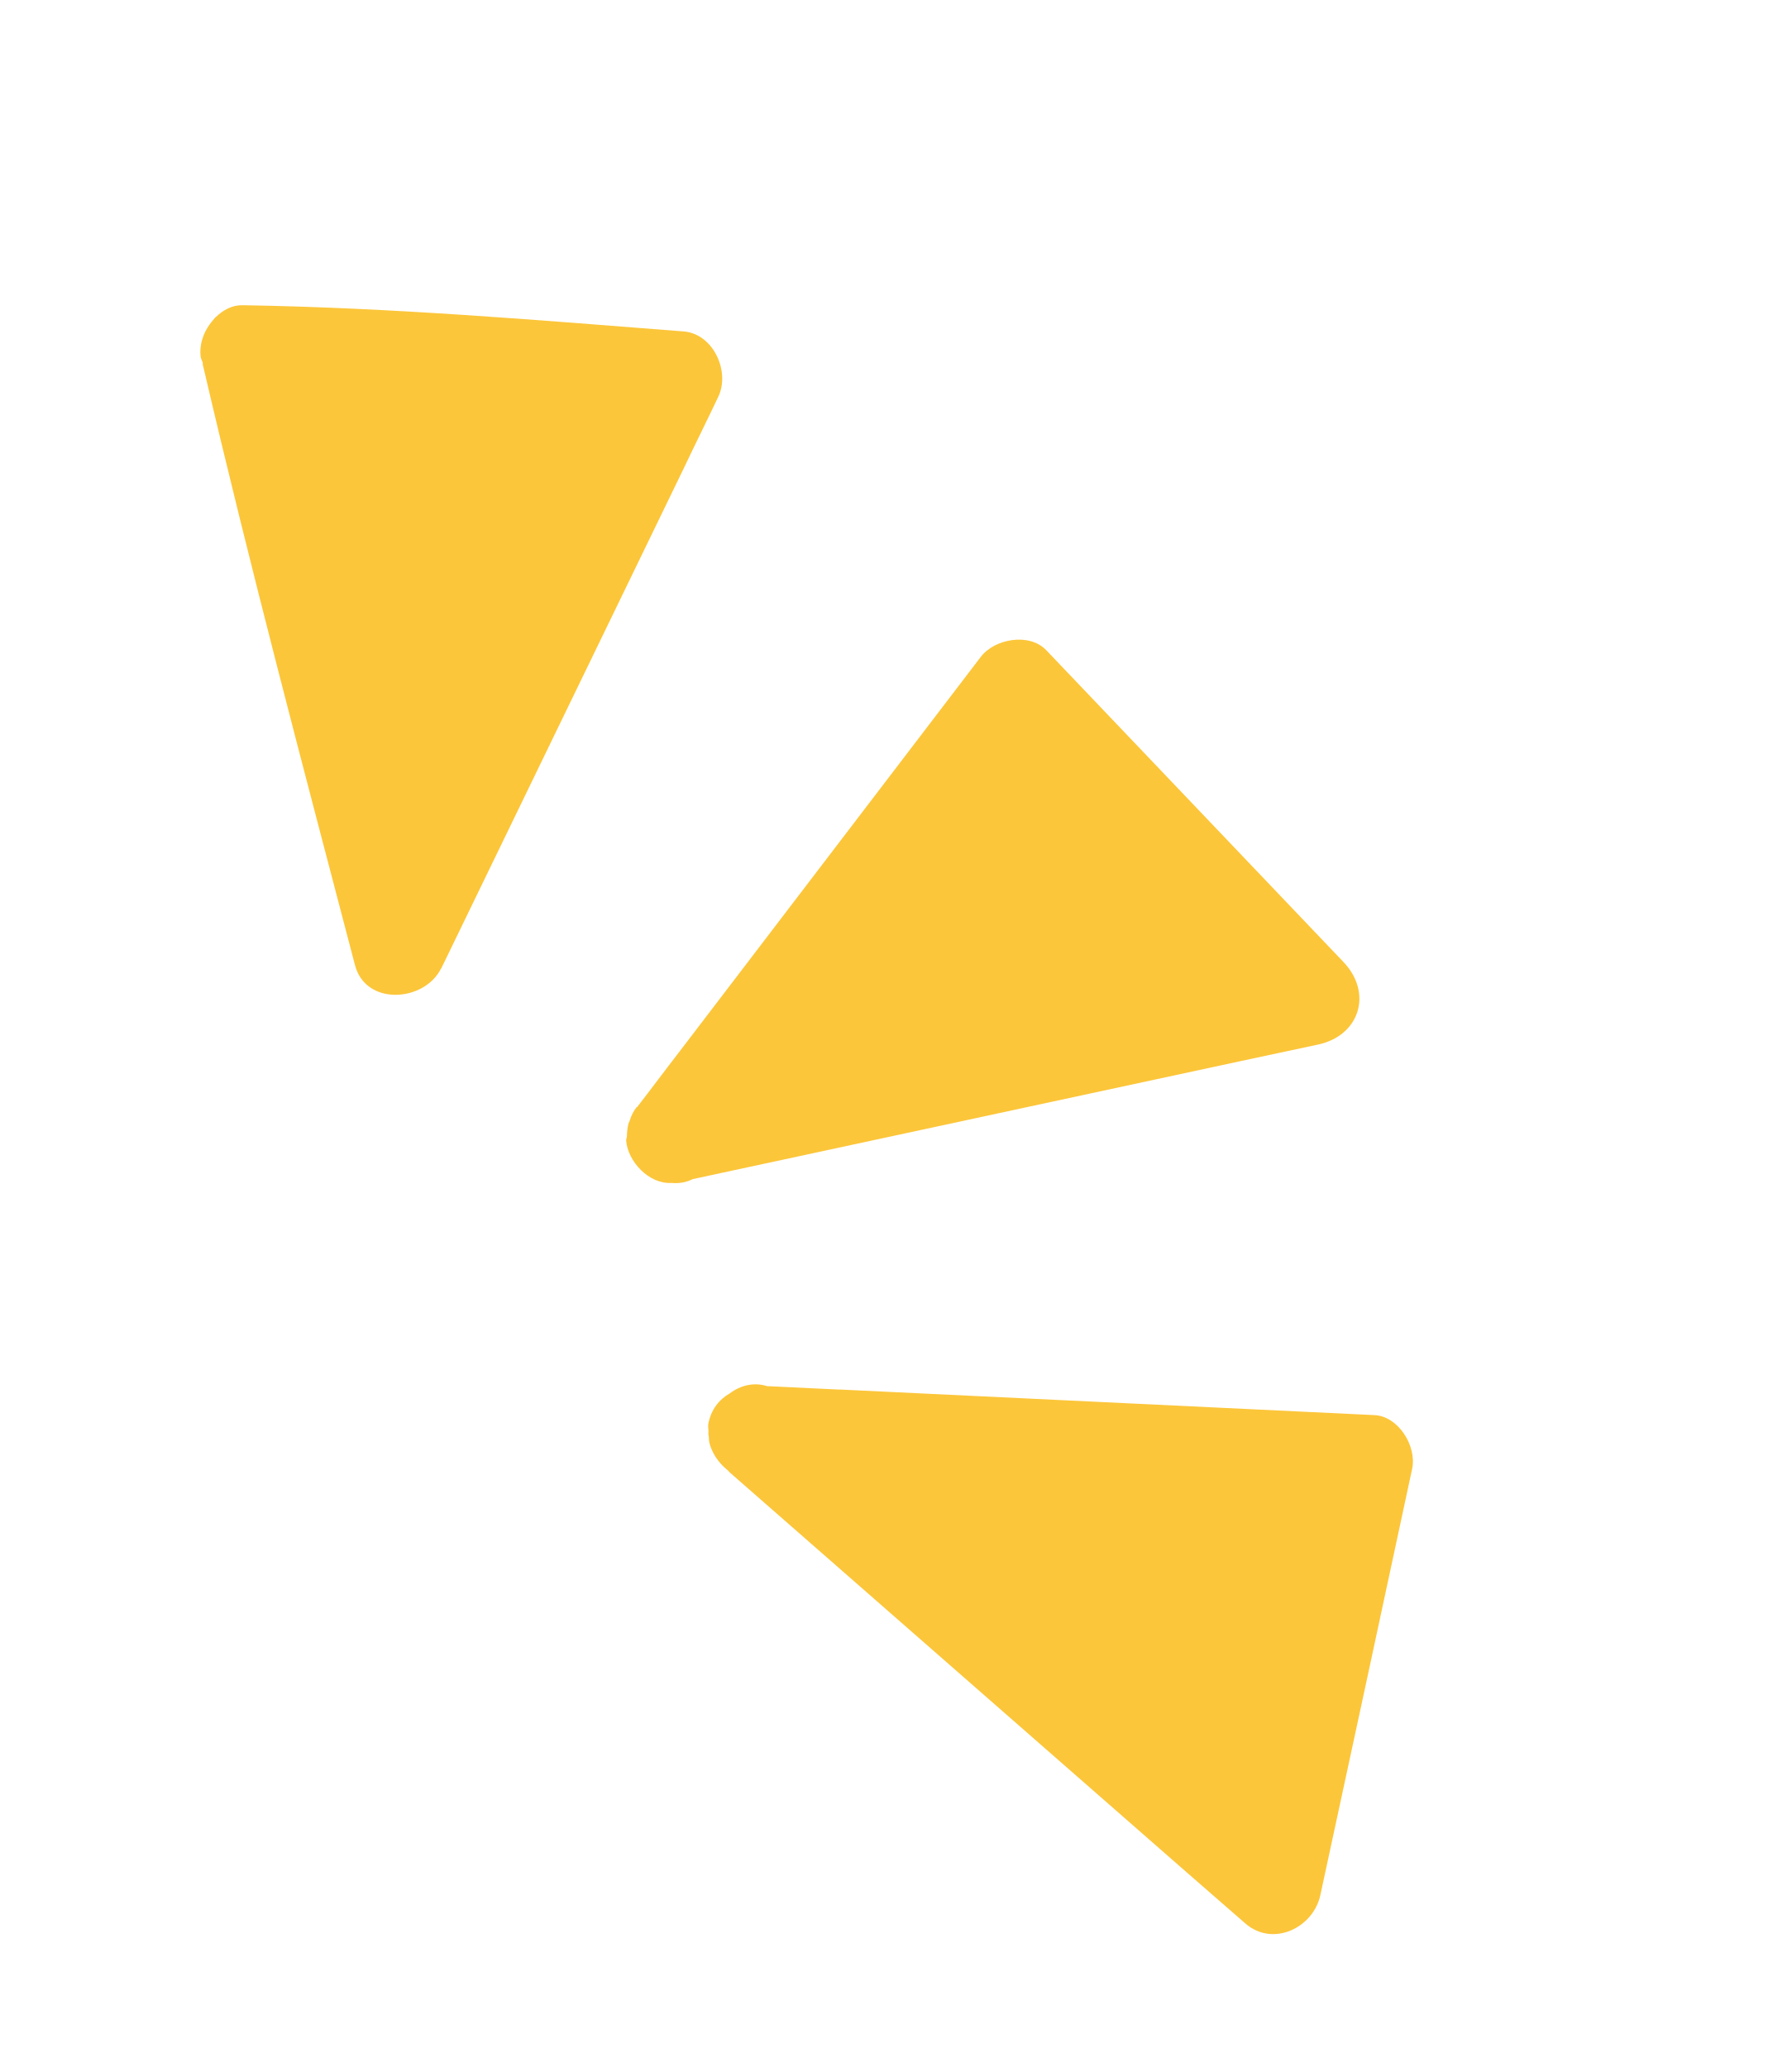
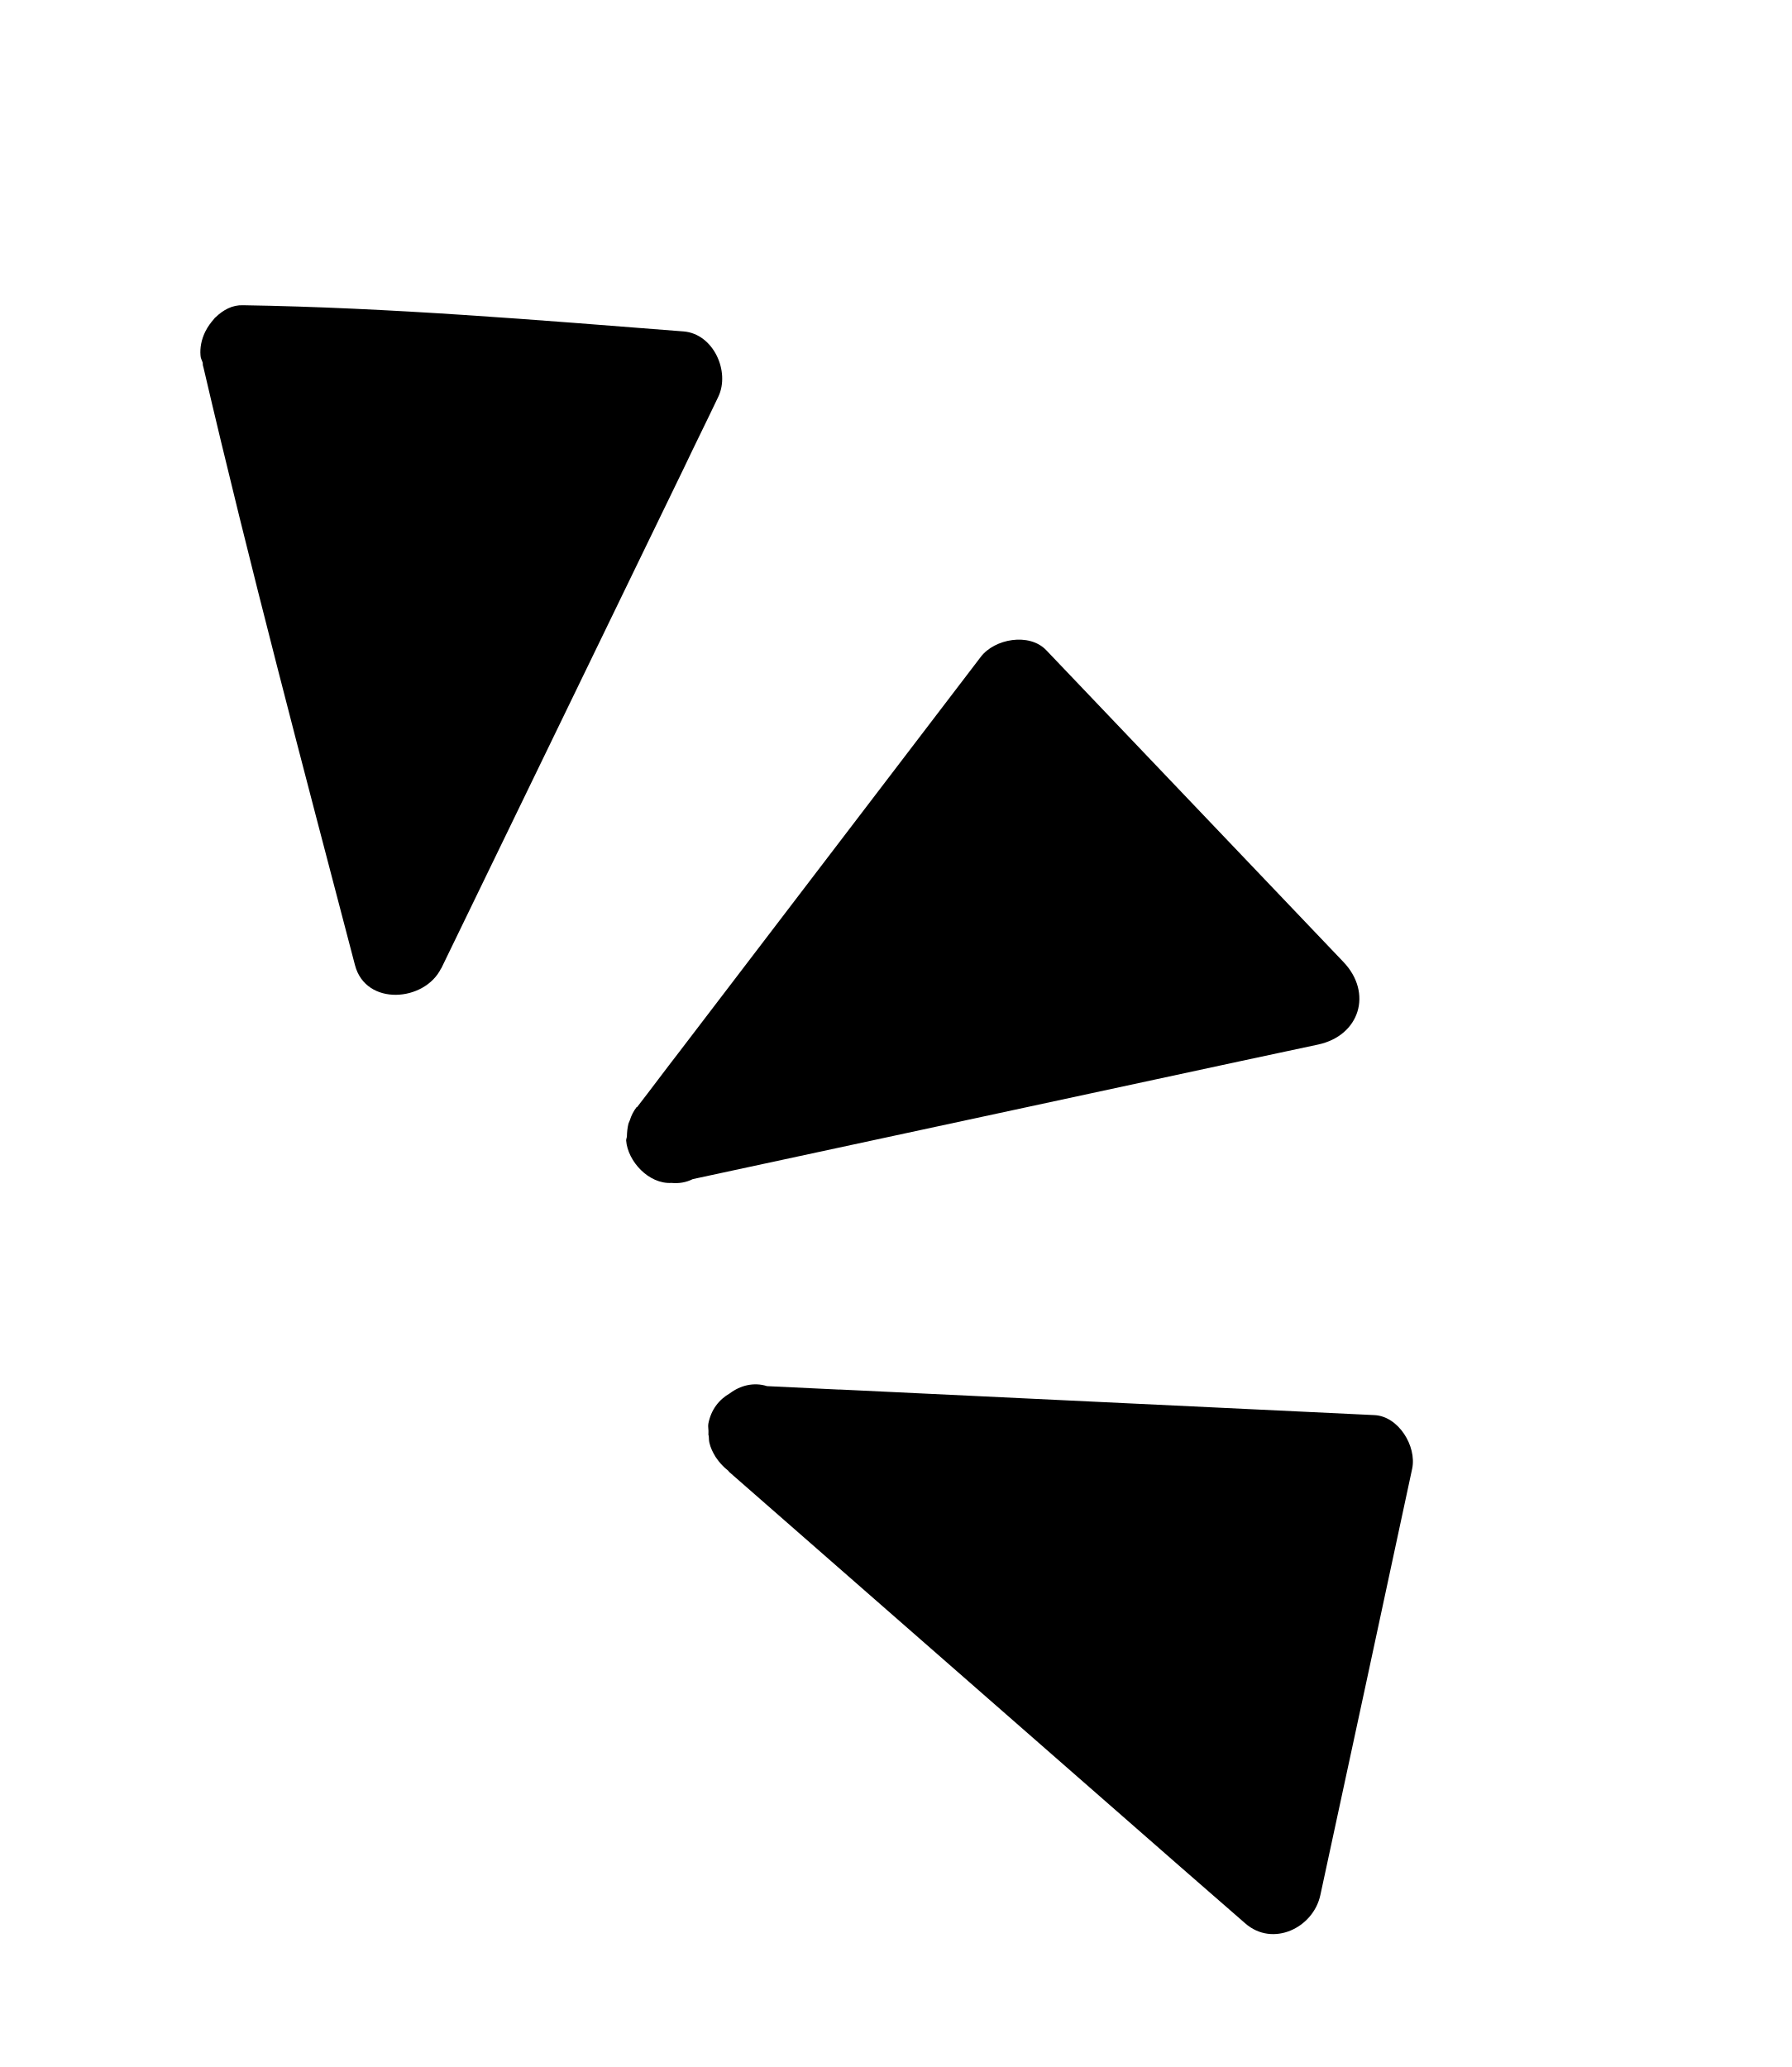
- <svg xmlns="http://www.w3.org/2000/svg" width="65" height="75" viewbox="0 0 65 75" fill="none">
-   <path d="M16.001 35.152C18.939 29.097 21.88 23.022 24.817 16.968C25.224 16.109 25.651 15.255 26.058 14.396C26.495 13.481 25.883 12.116 24.804 12.026C19.487 11.611 14.145 11.16 8.814 11.075C8.43 11.062 8.097 11.245 7.822 11.511C7.799 11.528 7.787 11.536 7.771 11.565C7.643 11.71 7.534 11.858 7.454 12.022C7.454 12.022 7.442 12.03 7.439 12.05C7.31 12.32 7.249 12.612 7.274 12.898C7.277 13.002 7.327 13.073 7.354 13.161C7.355 13.214 7.357 13.266 7.379 13.322C9.071 20.581 10.989 27.806 12.877 35.016C13.267 36.52 15.411 36.354 16.005 35.132L16.001 35.152Z" fill="#FCC63A" />
-   <path d="M23.099 40.165C22.979 40.322 22.899 40.485 22.851 40.644C22.833 40.693 22.817 40.721 22.799 40.77C22.762 40.92 22.747 41.074 22.743 41.219C22.744 41.272 22.714 41.329 22.715 41.381C22.773 42.141 23.539 42.97 24.36 42.922C24.627 42.947 24.884 42.907 25.134 42.783C31.732 41.363 38.343 39.935 44.941 38.516C45.903 38.315 46.856 38.102 47.818 37.901C49.332 37.575 49.803 36.03 48.743 34.911C45.144 31.141 41.556 27.363 37.956 23.592C37.337 22.945 36.078 23.179 35.581 23.834C31.933 28.611 28.298 33.38 24.65 38.157C24.129 38.829 23.629 39.505 23.108 40.177L23.099 40.165Z" fill="#FCC63A" />
-   <path d="M30.461 50.421L27.825 50.295C27.341 50.14 26.849 50.275 26.478 50.556C26.085 50.781 25.794 51.148 25.696 51.663C25.678 51.764 25.71 51.884 25.701 51.997C25.694 52.038 25.699 52.07 25.713 52.114C25.719 52.198 25.717 52.271 25.735 52.347C25.777 52.531 25.854 52.69 25.96 52.864C25.977 52.888 25.994 52.912 26.019 52.947C26.094 53.054 26.182 53.152 26.29 53.254C26.335 53.293 26.381 53.332 26.426 53.371C26.426 53.371 26.443 53.395 26.451 53.407L42.84 67.753C43.621 68.428 44.391 69.111 45.172 69.786C46.169 70.664 47.644 69.957 47.9 68.76C49.017 63.604 50.126 58.437 51.231 53.289C51.401 52.474 50.733 51.381 49.853 51.346C43.382 51.036 36.911 50.727 30.441 50.417L30.461 50.421Z" fill="#FCC63A" />
+ <svg xmlns="http://www.w3.org/2000/svg" width="65" height="75" viewbox="0 0 65 75" fill="currentColor">
+   <path d="M16.001 35.152C18.939 29.097 21.88 23.022 24.817 16.968C25.224 16.109 25.651 15.255 26.058 14.396C26.495 13.481 25.883 12.116 24.804 12.026C19.487 11.611 14.145 11.16 8.814 11.075C8.43 11.062 8.097 11.245 7.822 11.511C7.799 11.528 7.787 11.536 7.771 11.565C7.643 11.71 7.534 11.858 7.454 12.022C7.454 12.022 7.442 12.03 7.439 12.05C7.31 12.32 7.249 12.612 7.274 12.898C7.277 13.002 7.327 13.073 7.354 13.161C7.355 13.214 7.357 13.266 7.379 13.322C9.071 20.581 10.989 27.806 12.877 35.016C13.267 36.52 15.411 36.354 16.005 35.132L16.001 35.152Z" />
+   <path d="M23.099 40.165C22.979 40.322 22.899 40.485 22.851 40.644C22.833 40.693 22.817 40.721 22.799 40.77C22.762 40.92 22.747 41.074 22.743 41.219C22.744 41.272 22.714 41.329 22.715 41.381C22.773 42.141 23.539 42.97 24.36 42.922C24.627 42.947 24.884 42.907 25.134 42.783C31.732 41.363 38.343 39.935 44.941 38.516C45.903 38.315 46.856 38.102 47.818 37.901C49.332 37.575 49.803 36.03 48.743 34.911C45.144 31.141 41.556 27.363 37.956 23.592C37.337 22.945 36.078 23.179 35.581 23.834C31.933 28.611 28.298 33.38 24.65 38.157C24.129 38.829 23.629 39.505 23.108 40.177L23.099 40.165Z" />
+   <path d="M30.461 50.421L27.825 50.295C27.341 50.14 26.849 50.275 26.478 50.556C26.085 50.781 25.794 51.148 25.696 51.663C25.678 51.764 25.71 51.884 25.701 51.997C25.694 52.038 25.699 52.07 25.713 52.114C25.719 52.198 25.717 52.271 25.735 52.347C25.777 52.531 25.854 52.69 25.96 52.864C25.977 52.888 25.994 52.912 26.019 52.947C26.094 53.054 26.182 53.152 26.29 53.254C26.335 53.293 26.381 53.332 26.426 53.371C26.426 53.371 26.443 53.395 26.451 53.407L42.84 67.753C43.621 68.428 44.391 69.111 45.172 69.786C46.169 70.664 47.644 69.957 47.9 68.76C49.017 63.604 50.126 58.437 51.231 53.289C51.401 52.474 50.733 51.381 49.853 51.346C43.382 51.036 36.911 50.727 30.441 50.417L30.461 50.421Z" />
</svg>
